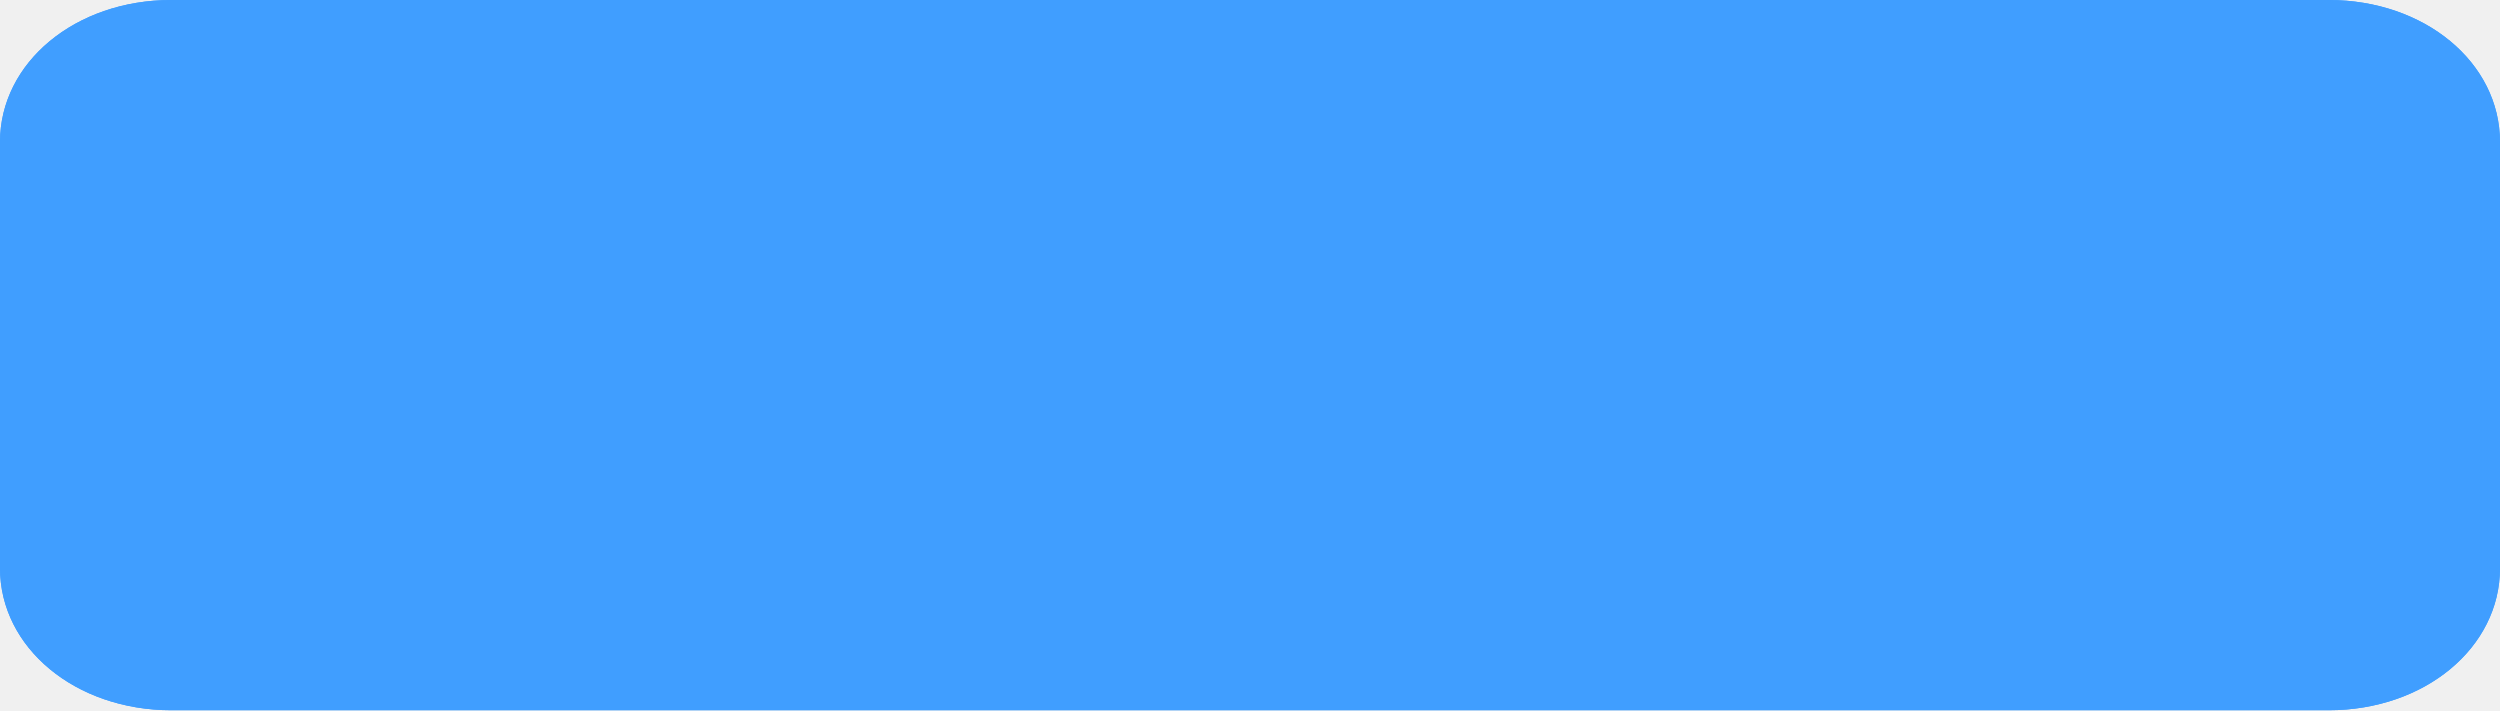
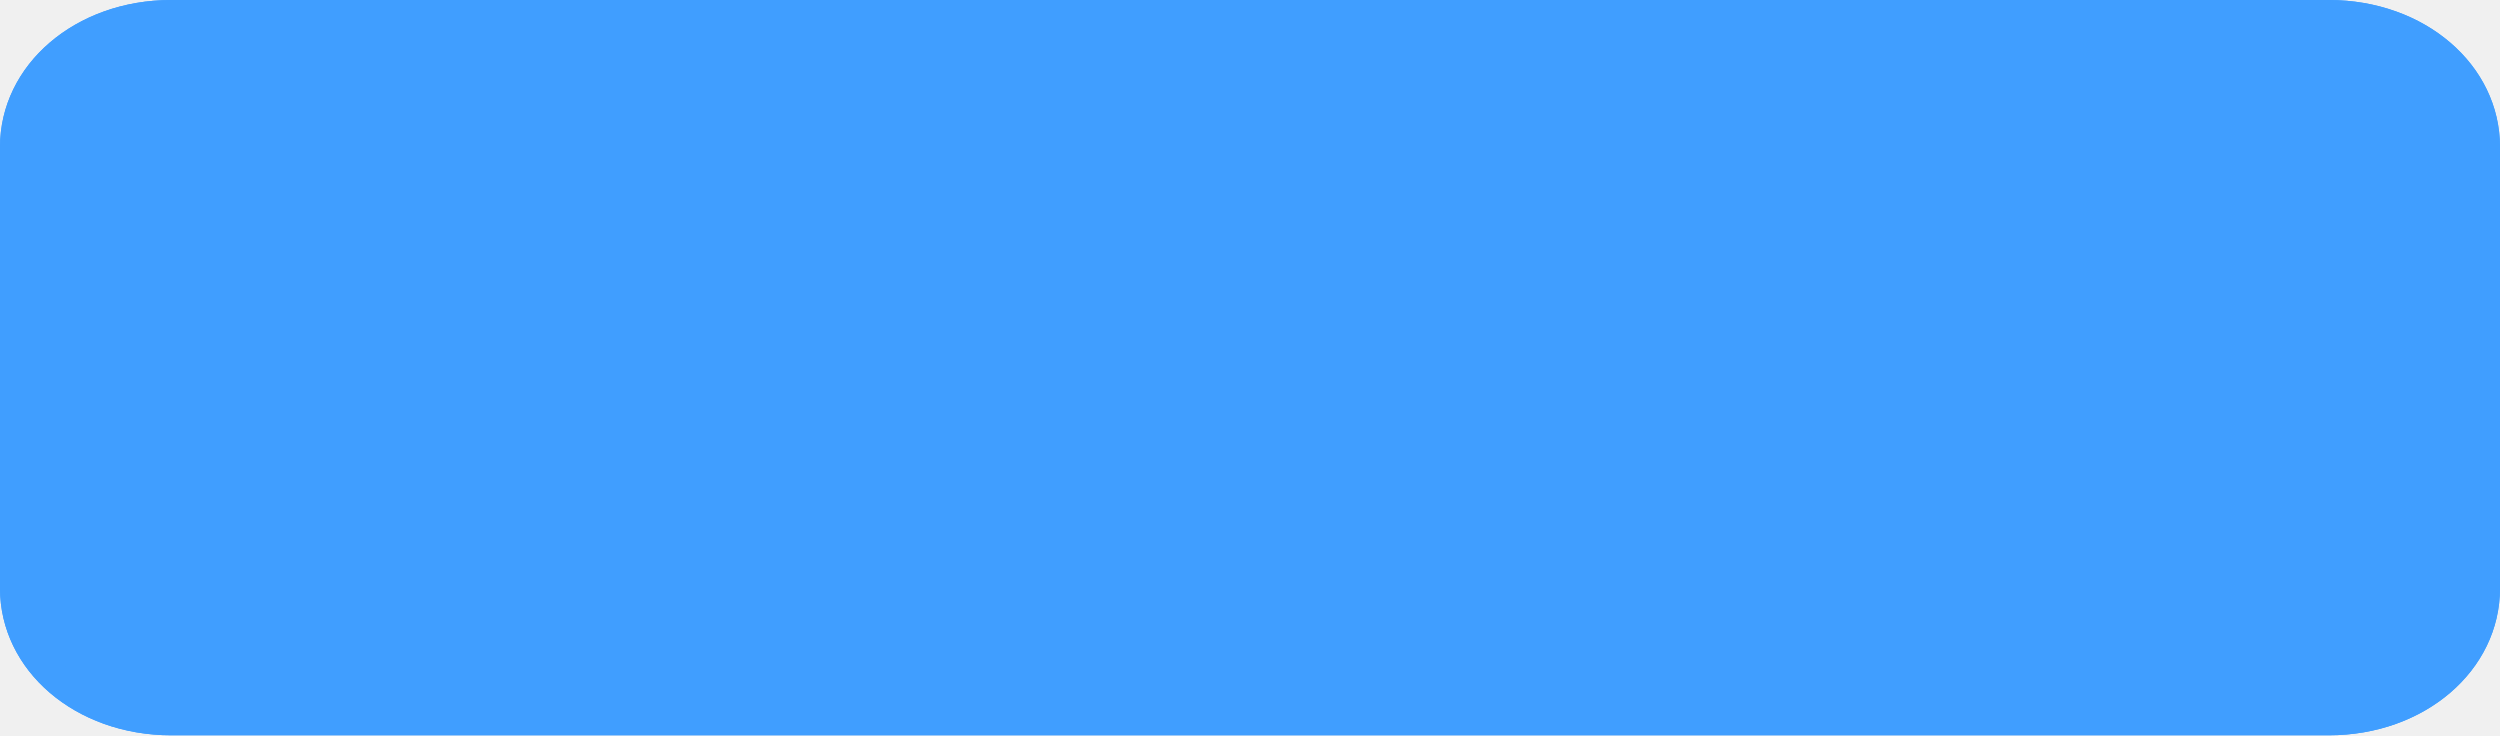
- <svg xmlns="http://www.w3.org/2000/svg" version="1.1" width="88px" height="25px">
+ <svg xmlns="http://www.w3.org/2000/svg" version="1.1" width="85px" height="25px">
  <defs>
-     <mask fill="white" id="clip1598">
-       <path d="M 0 20  L 0 5  C 0 2.2  2.652 0  6.027 0  L 33.01 0  L 81.973 0  C 85.348 0  88 2.2  88 5  L 88 20  C 88 22.8  85.348 25  81.973 25  L 25.956 25  L 6.027 25  C 2.652 25  0 22.8  0 20  Z " fill-rule="evenodd" />
+     <mask fill="white" id="clip304">
+       <path d="M 0 20  L 0 5  C 0 2.2  2.562 0  5.822 0  L 31.884 0  L 79.178 0  C 82.438 0  85 2.2  85 5  L 85 20  C 85 22.8  82.438 25  79.178 25  L 25.071 25  L 5.822 25  C 2.562 25  0 22.8  0 20  Z " fill-rule="evenodd" />
    </mask>
  </defs>
-   <g transform="matrix(1 0 0 1 -1039 -48 )">
-     <path d="M 0 20  L 0 5  C 0 2.2  2.652 0  6.027 0  L 33.01 0  L 81.973 0  C 85.348 0  88 2.2  88 5  L 88 20  C 88 22.8  85.348 25  81.973 25  L 25.956 25  L 6.027 25  C 2.652 25  0 22.8  0 20  Z " fill-rule="nonzero" fill="#409eff" stroke="none" transform="matrix(1 0 0 1 1039 48 )" />
-     <path d="M 0 20  L 0 5  C 0 2.2  2.652 0  6.027 0  L 33.01 0  L 81.973 0  C 85.348 0  88 2.2  88 5  L 88 20  C 88 22.8  85.348 25  81.973 25  L 25.956 25  L 6.027 25  C 2.652 25  0 22.8  0 20  Z " stroke-width="2" stroke="#409eff" fill="none" transform="matrix(1 0 0 1 1039 48 )" mask="url(#clip1598)" />
+   <g transform="matrix(1 0 0 1 -1039 -15 )">
+     <path d="M 0 20  L 0 5  C 0 2.2  2.562 0  5.822 0  L 31.884 0  L 79.178 0  C 82.438 0  85 2.2  85 5  L 85 20  C 85 22.8  82.438 25  79.178 25  L 25.071 25  L 5.822 25  C 2.562 25  0 22.8  0 20  Z " fill-rule="nonzero" fill="#409eff" stroke="none" transform="matrix(1 0 0 1 1039 15 )" />
+     <path d="M 0 20  L 0 5  C 0 2.2  2.562 0  5.822 0  L 31.884 0  L 79.178 0  C 82.438 0  85 2.2  85 5  L 85 20  C 85 22.8  82.438 25  79.178 25  L 25.071 25  L 5.822 25  C 2.562 25  0 22.8  0 20  Z " stroke-width="2" stroke="#409eff" fill="none" transform="matrix(1 0 0 1 1039 15 )" mask="url(#clip304)" />
  </g>
</svg>
